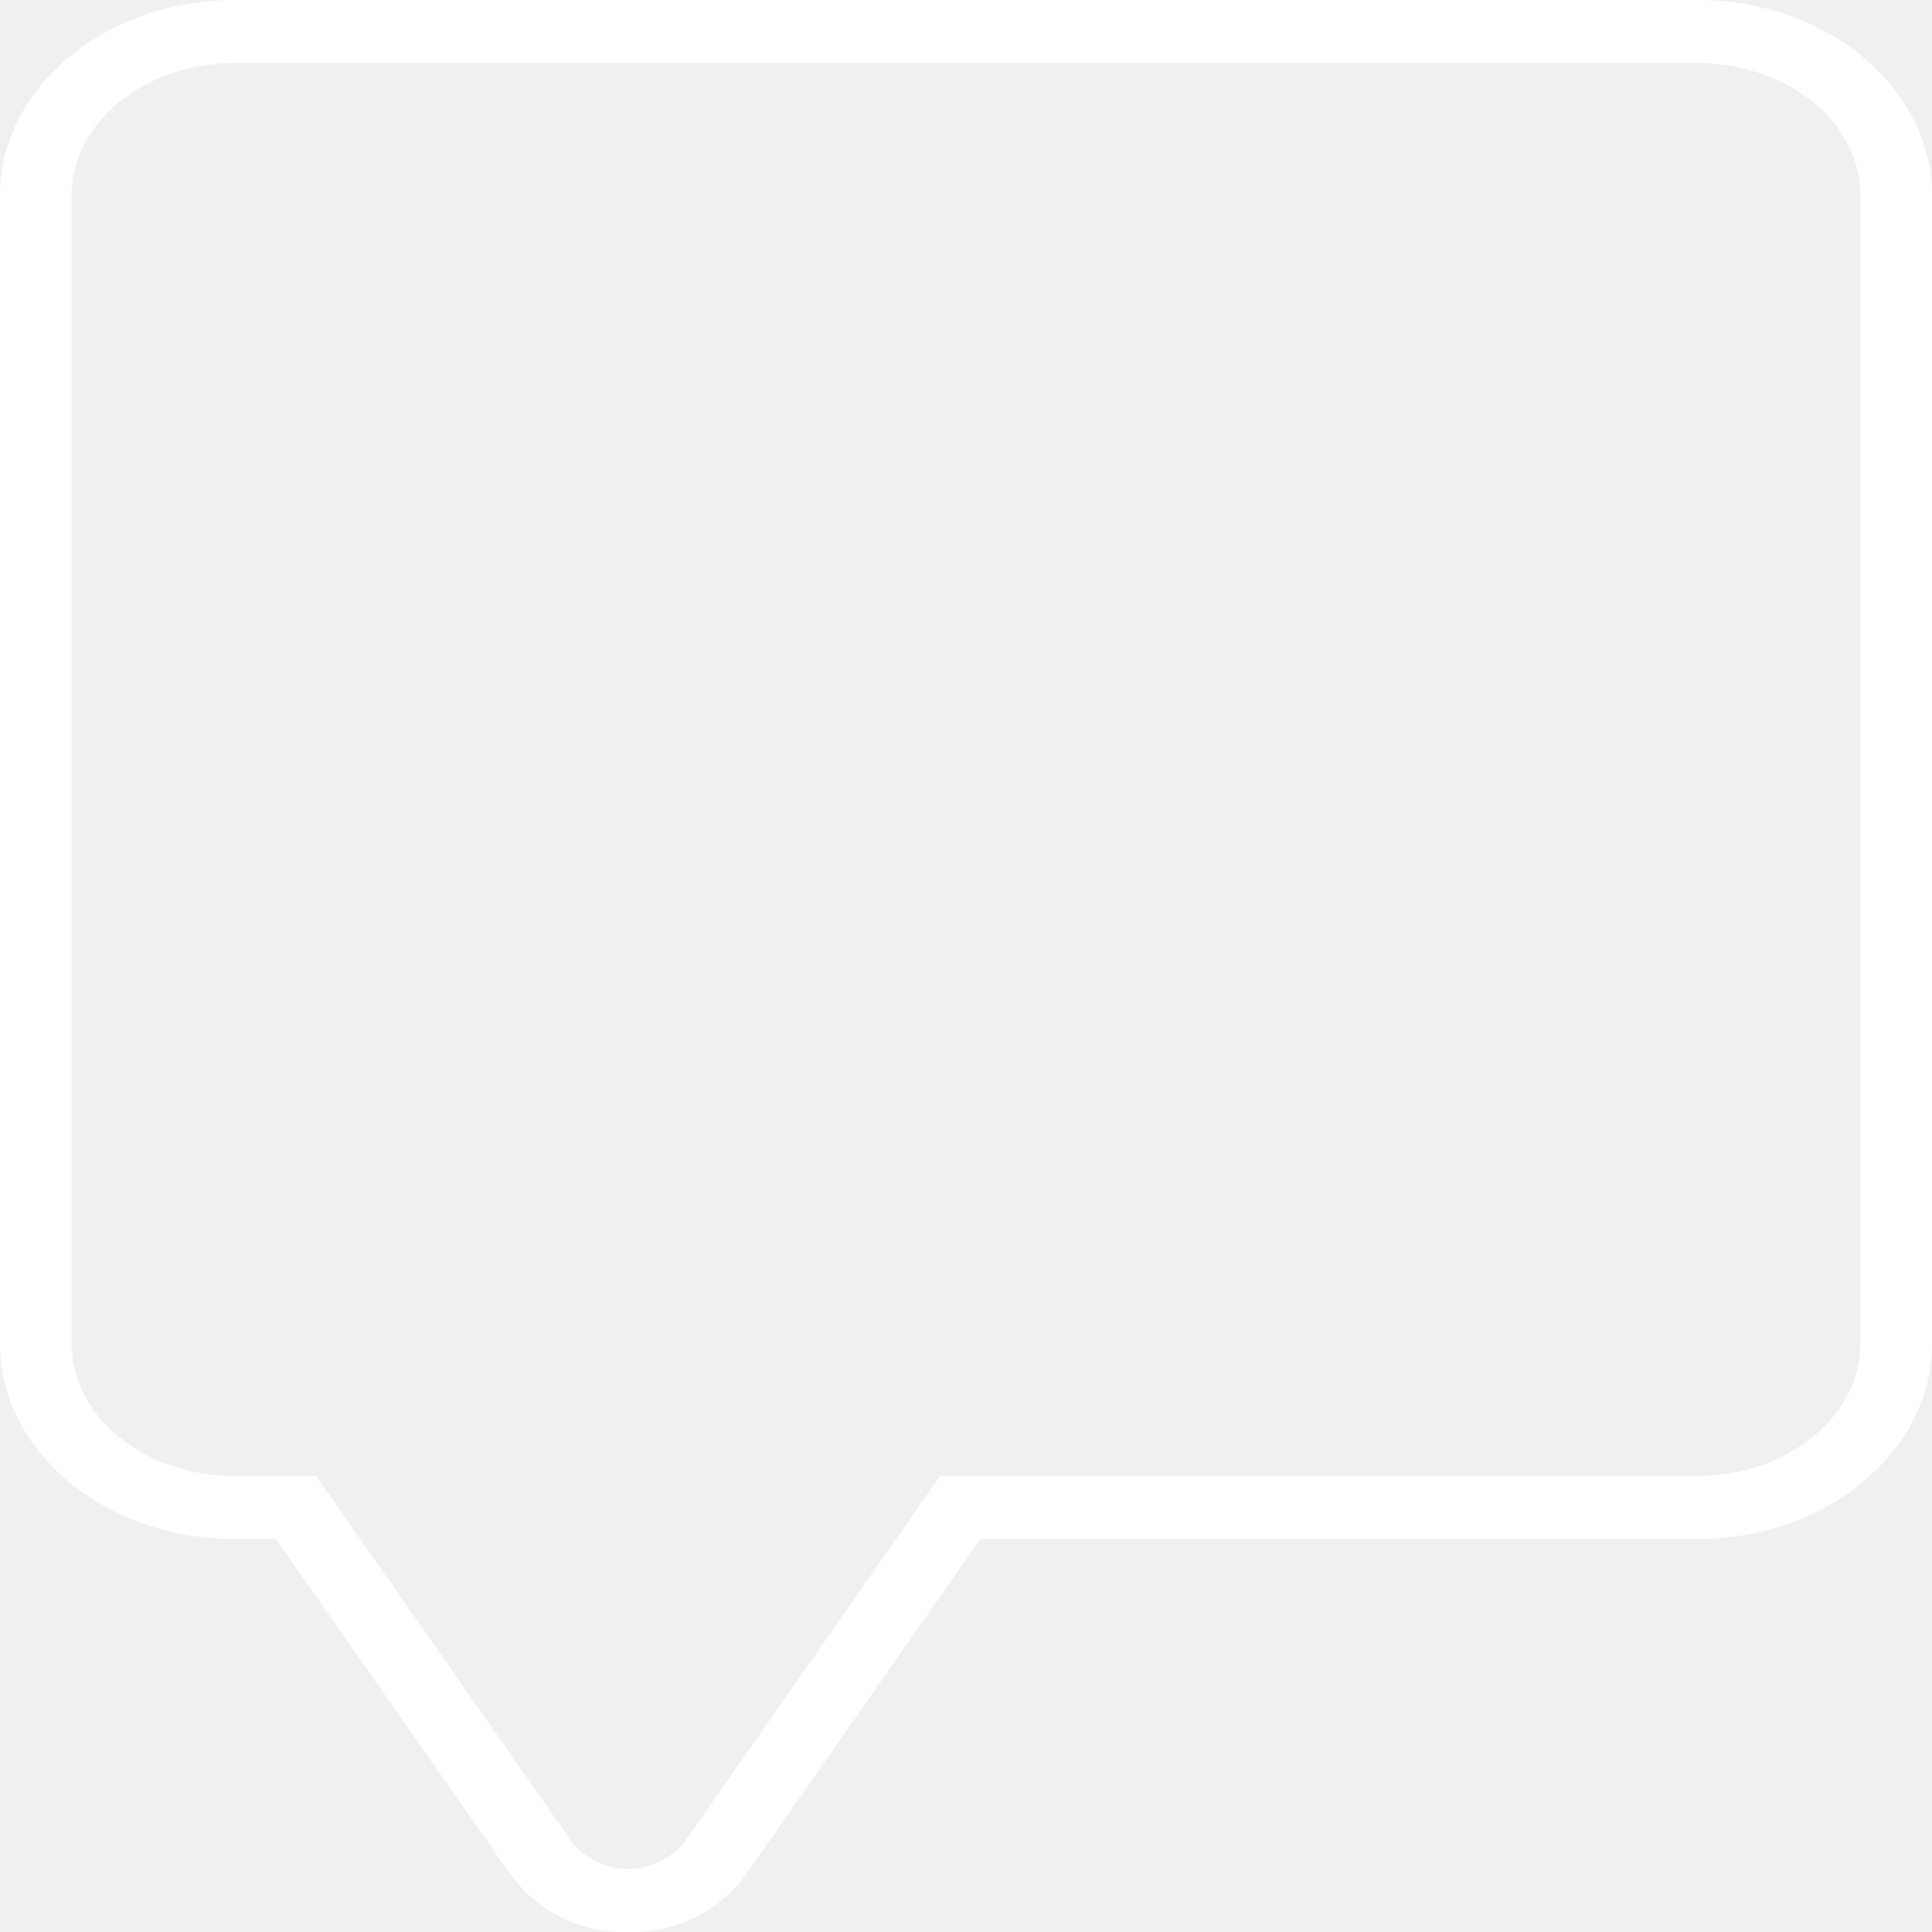
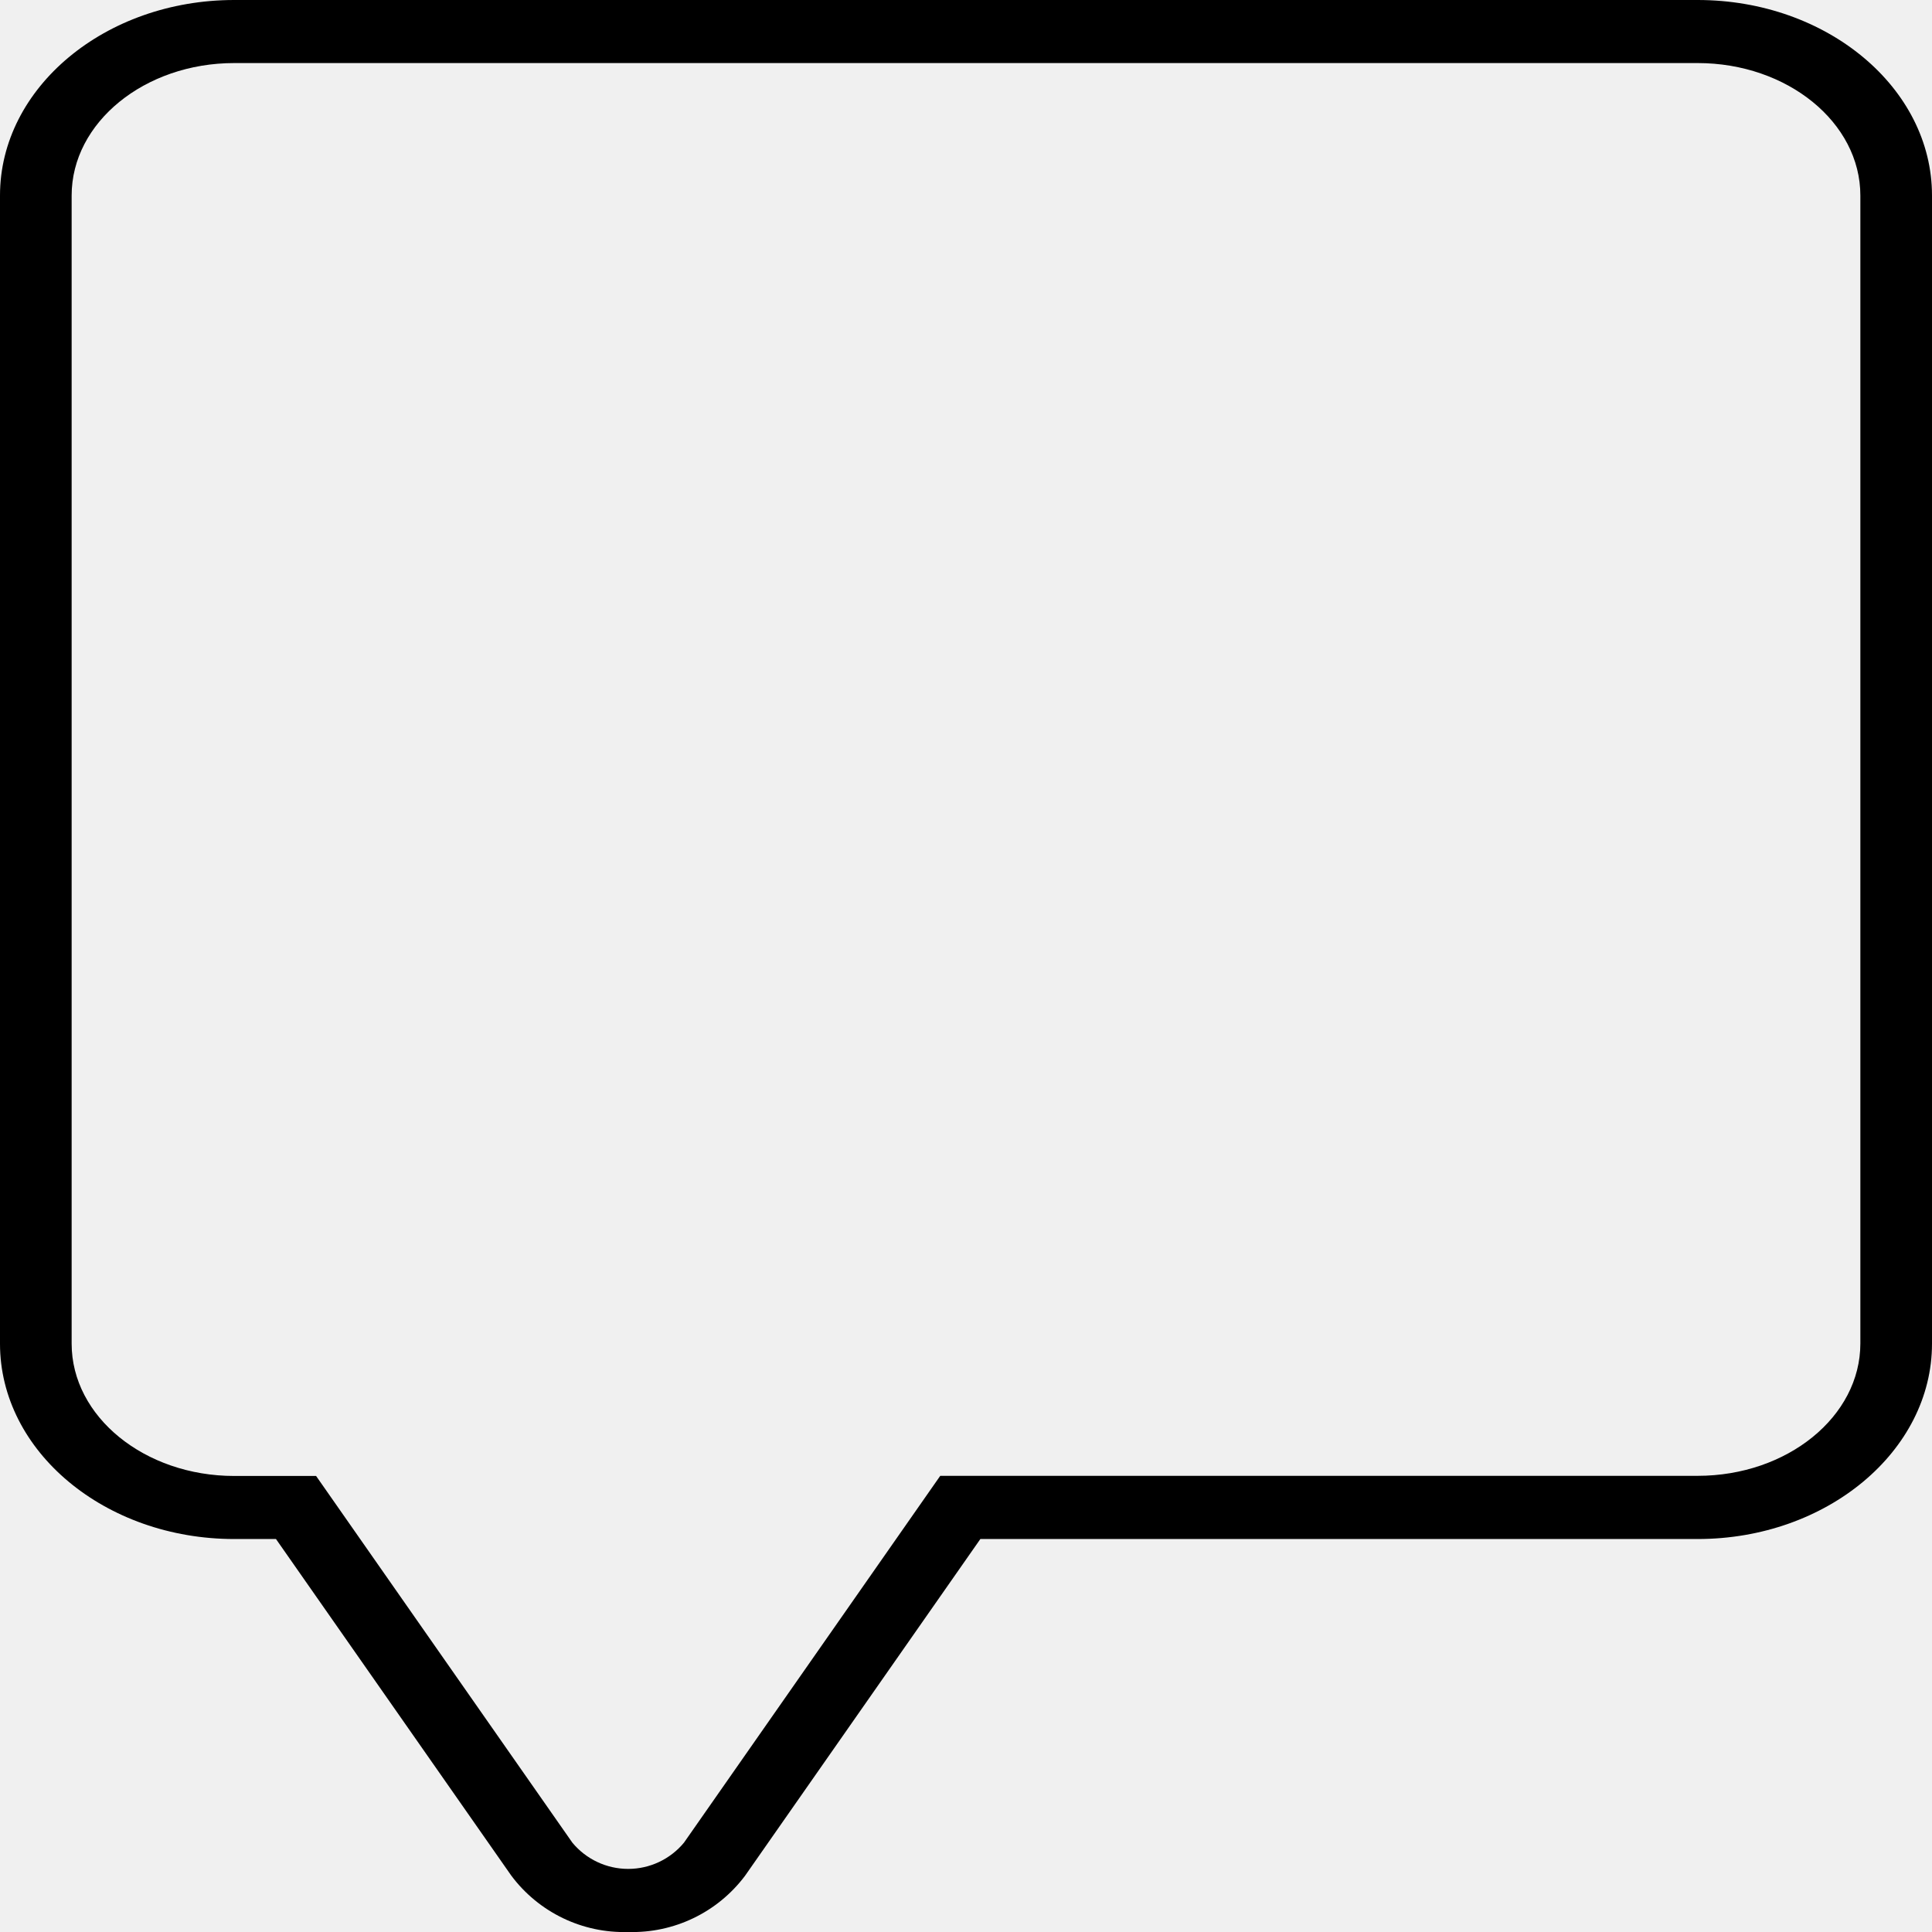
- <svg xmlns="http://www.w3.org/2000/svg" viewBox="0 0 144 144">
-   <defs>
-     <style>.cls-1{fill:#fff;}</style>
-   </defs>
+ <svg xmlns="http://www.w3.org/2000/svg" viewBox="0 0 144 144" fill="current">
  <g id="Layer_2" data-name="Layer 2">
    <g id="Layer_1-2" data-name="Layer 1">
      <path class="cls-1" d="M46.82,144h0a10.48,10.48,0,0,1-8.71-4.2L20.57,114.71H17.46C7.83,114.71,0,108.18,0,100.15V14.57C0,6.54,7.83,0,17.46,0H126.53C136.17,0,144,6.54,144,14.57v85.58c0,8-7.83,14.56-17.47,14.56H73.07l-17.54,25.1A10.5,10.5,0,0,1,46.82,144ZM17.46,4.7c-6.68,0-12.12,4.43-12.12,9.87v85.58c0,5.44,5.44,9.86,12.12,9.86h6.1l19.1,27.33a5.4,5.4,0,0,0,8.32,0L70.08,110h56.45c6.69,0,12.13-4.42,12.13-9.86V14.57c0-5.44-5.44-9.87-12.13-9.87Z" />
    </g>
  </g>
</svg>
